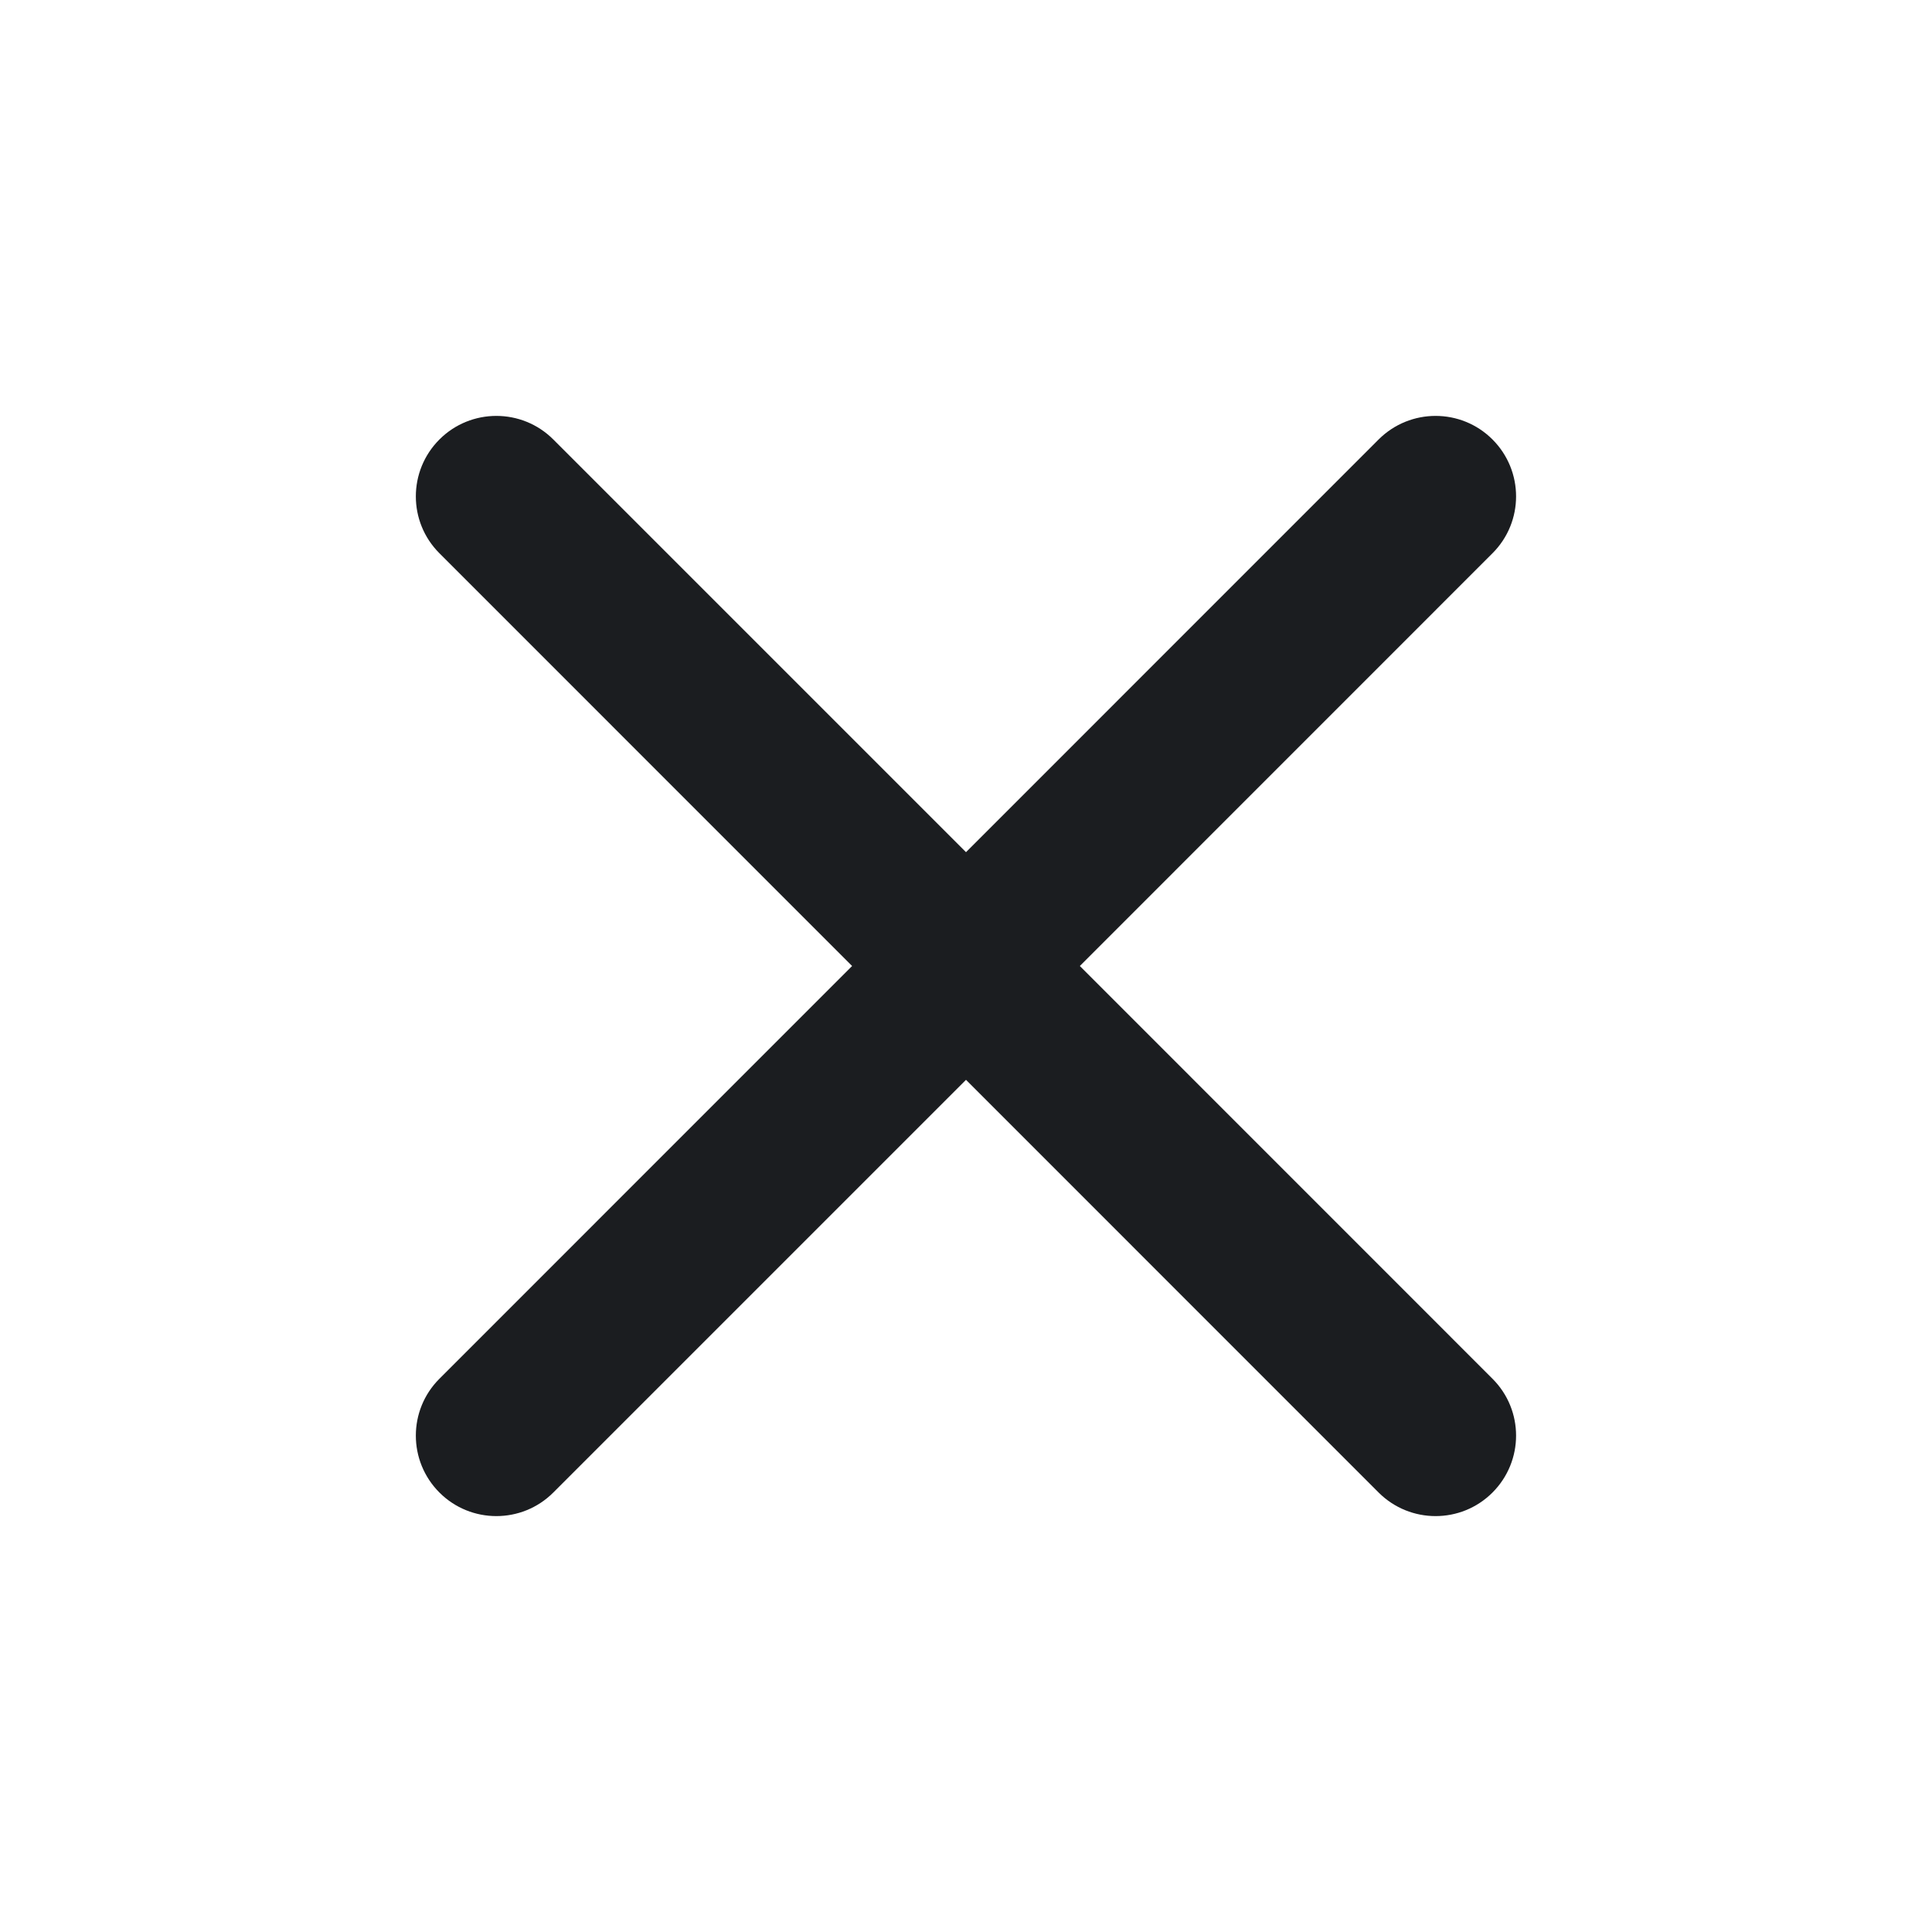
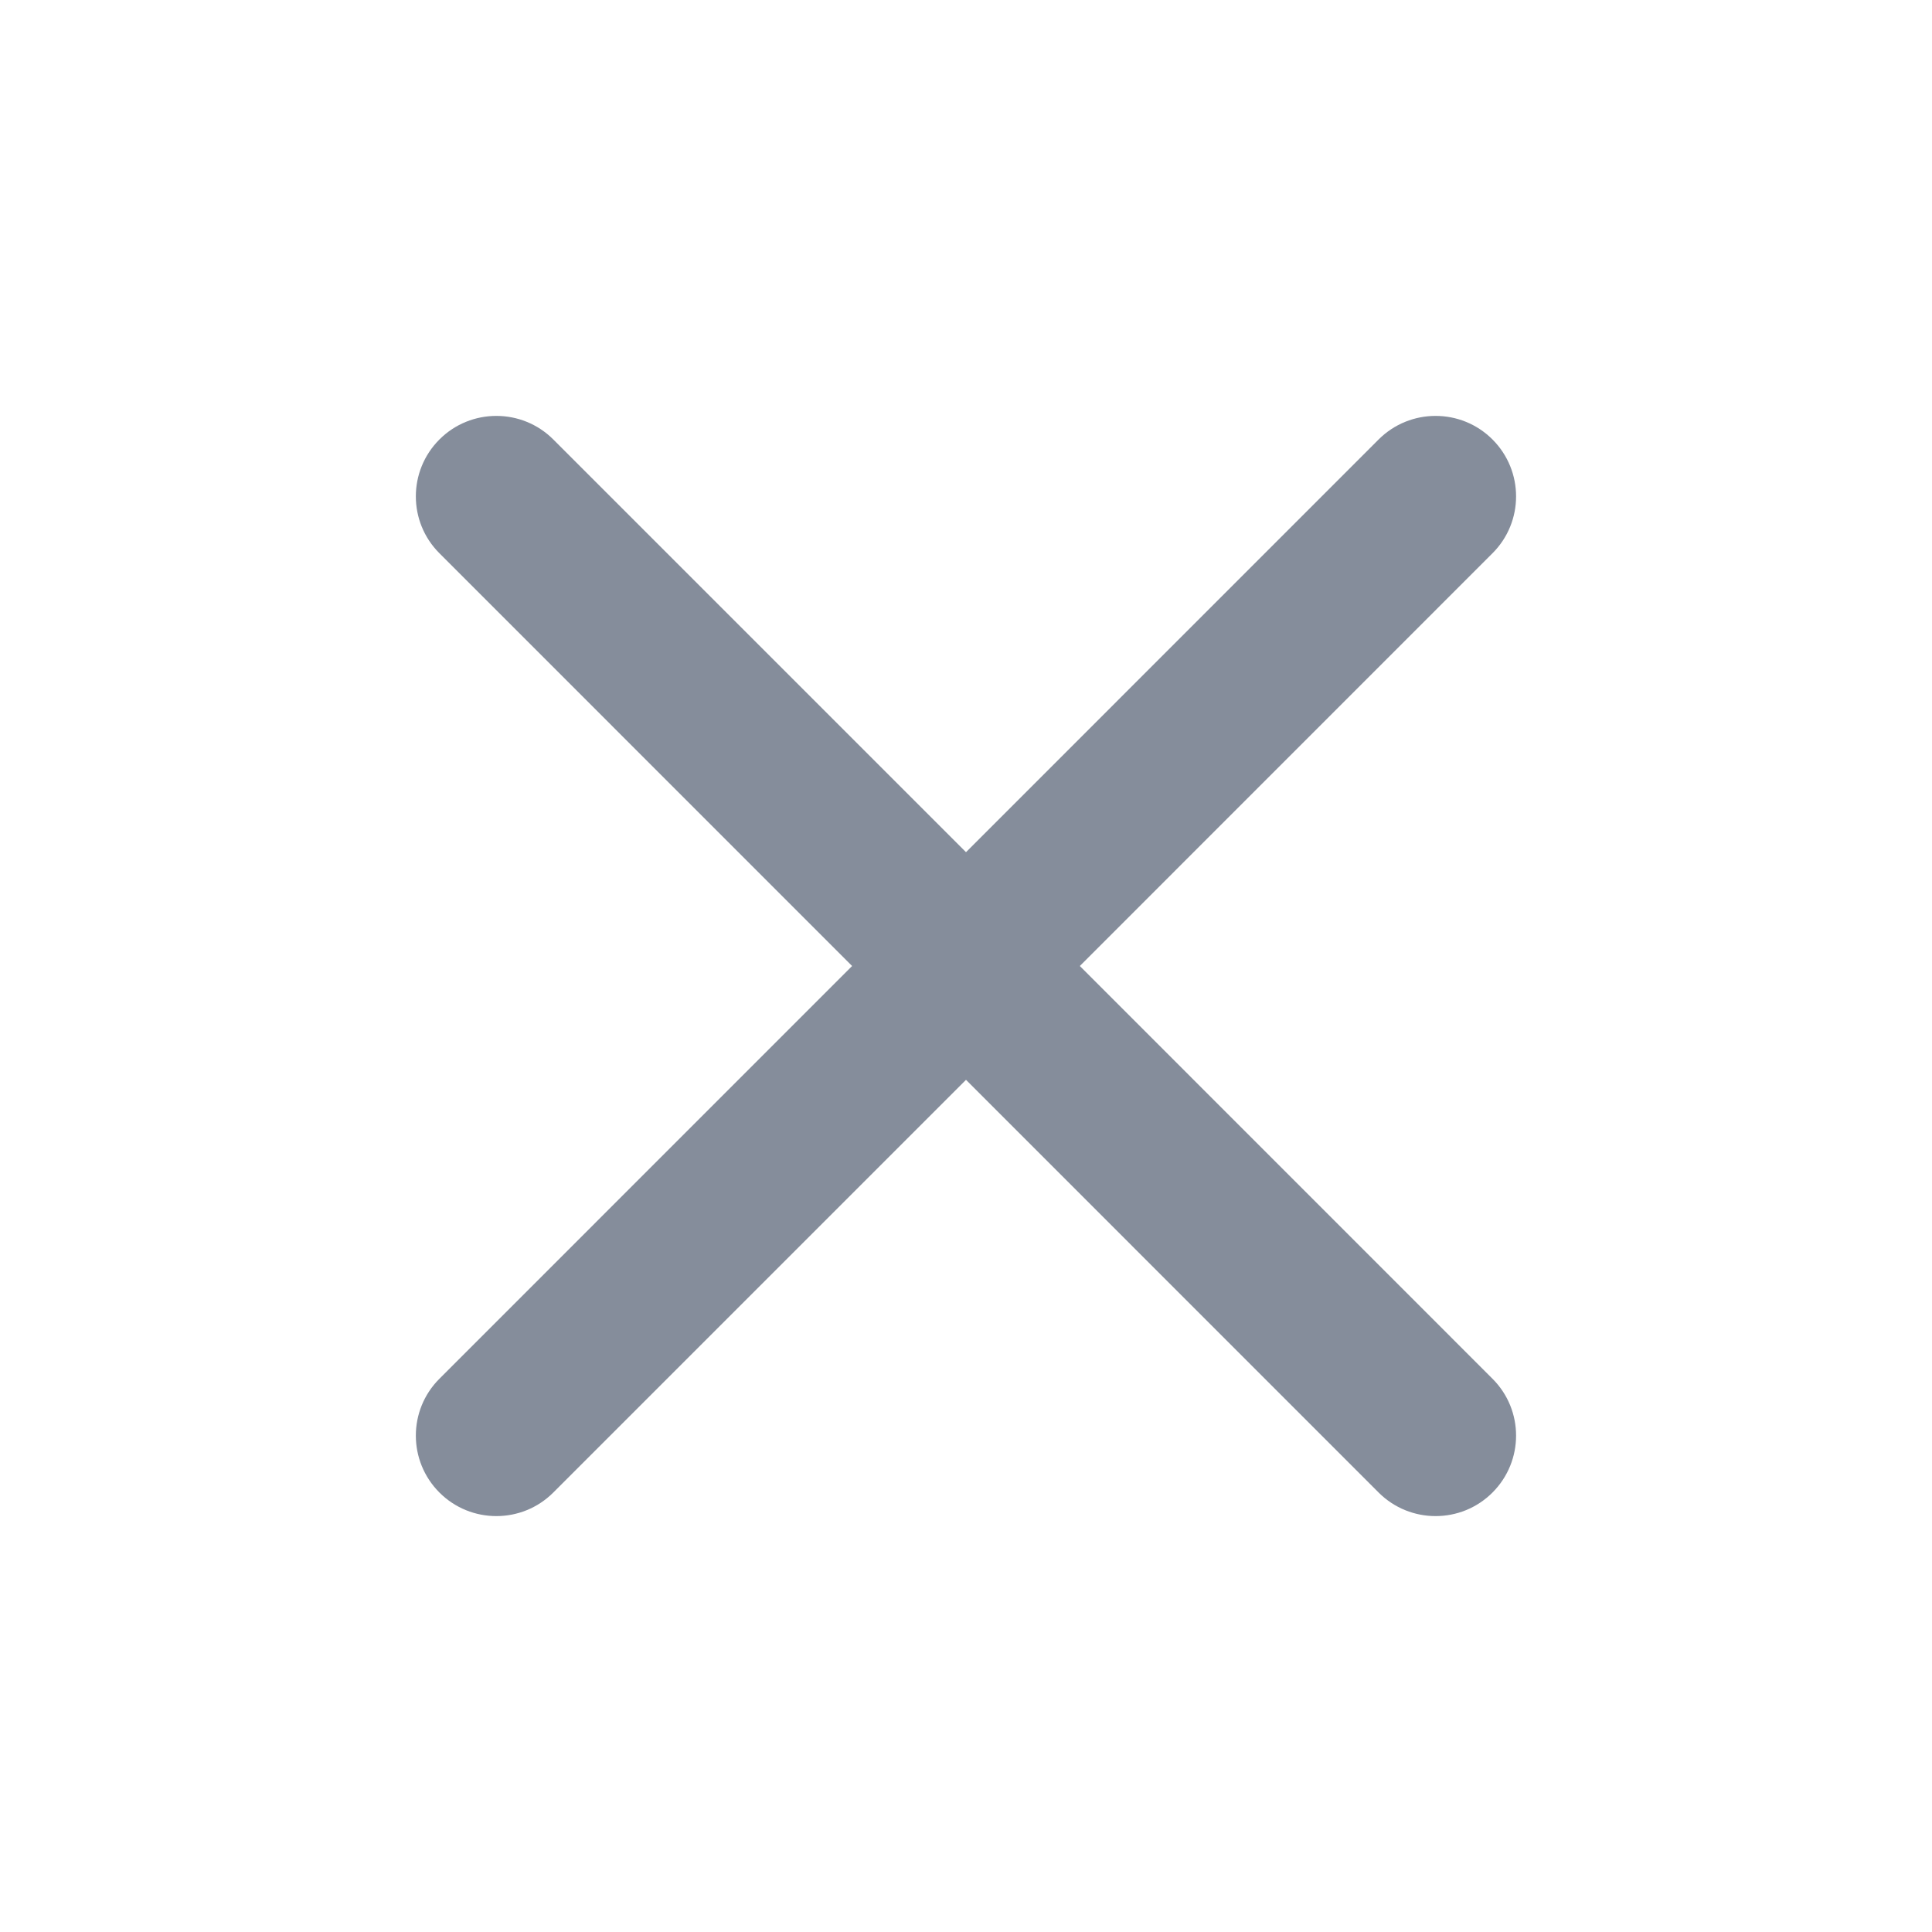
<svg xmlns="http://www.w3.org/2000/svg" width="24" height="24" viewBox="0 0 24 24" fill="none">
-   <path fill-rule="evenodd" clip-rule="evenodd" d="M18.54 5.459C18.931 5.85 18.931 6.483 18.54 6.873L13.414 12L18.54 17.127C18.931 17.517 18.931 18.15 18.54 18.541C18.15 18.931 17.517 18.931 17.126 18.541L12 13.414L6.873 18.541C6.483 18.931 5.849 18.931 5.459 18.541C5.068 18.15 5.068 17.517 5.459 17.127L10.585 12L5.459 6.873C5.068 6.483 5.068 5.85 5.459 5.459C5.849 5.069 6.483 5.069 6.873 5.459L12 10.586L17.126 5.459C17.517 5.069 18.15 5.069 18.54 5.459Z" fill="#1B1D20" />
+   <path fill-rule="evenodd" clip-rule="evenodd" d="M18.54 5.459C18.931 5.85 18.931 6.483 18.54 6.873L13.414 12L18.54 17.127C18.931 17.517 18.931 18.15 18.54 18.541C18.15 18.931 17.517 18.931 17.126 18.541L12 13.414L6.873 18.541C6.483 18.931 5.849 18.931 5.459 18.541C5.068 18.15 5.068 17.517 5.459 17.127L10.585 12L5.459 6.873C5.068 6.483 5.068 5.85 5.459 5.459C5.849 5.069 6.483 5.069 6.873 5.459L12 10.586L17.126 5.459C17.517 5.069 18.15 5.069 18.54 5.459Z" fill="#858D9B" />
</svg>
